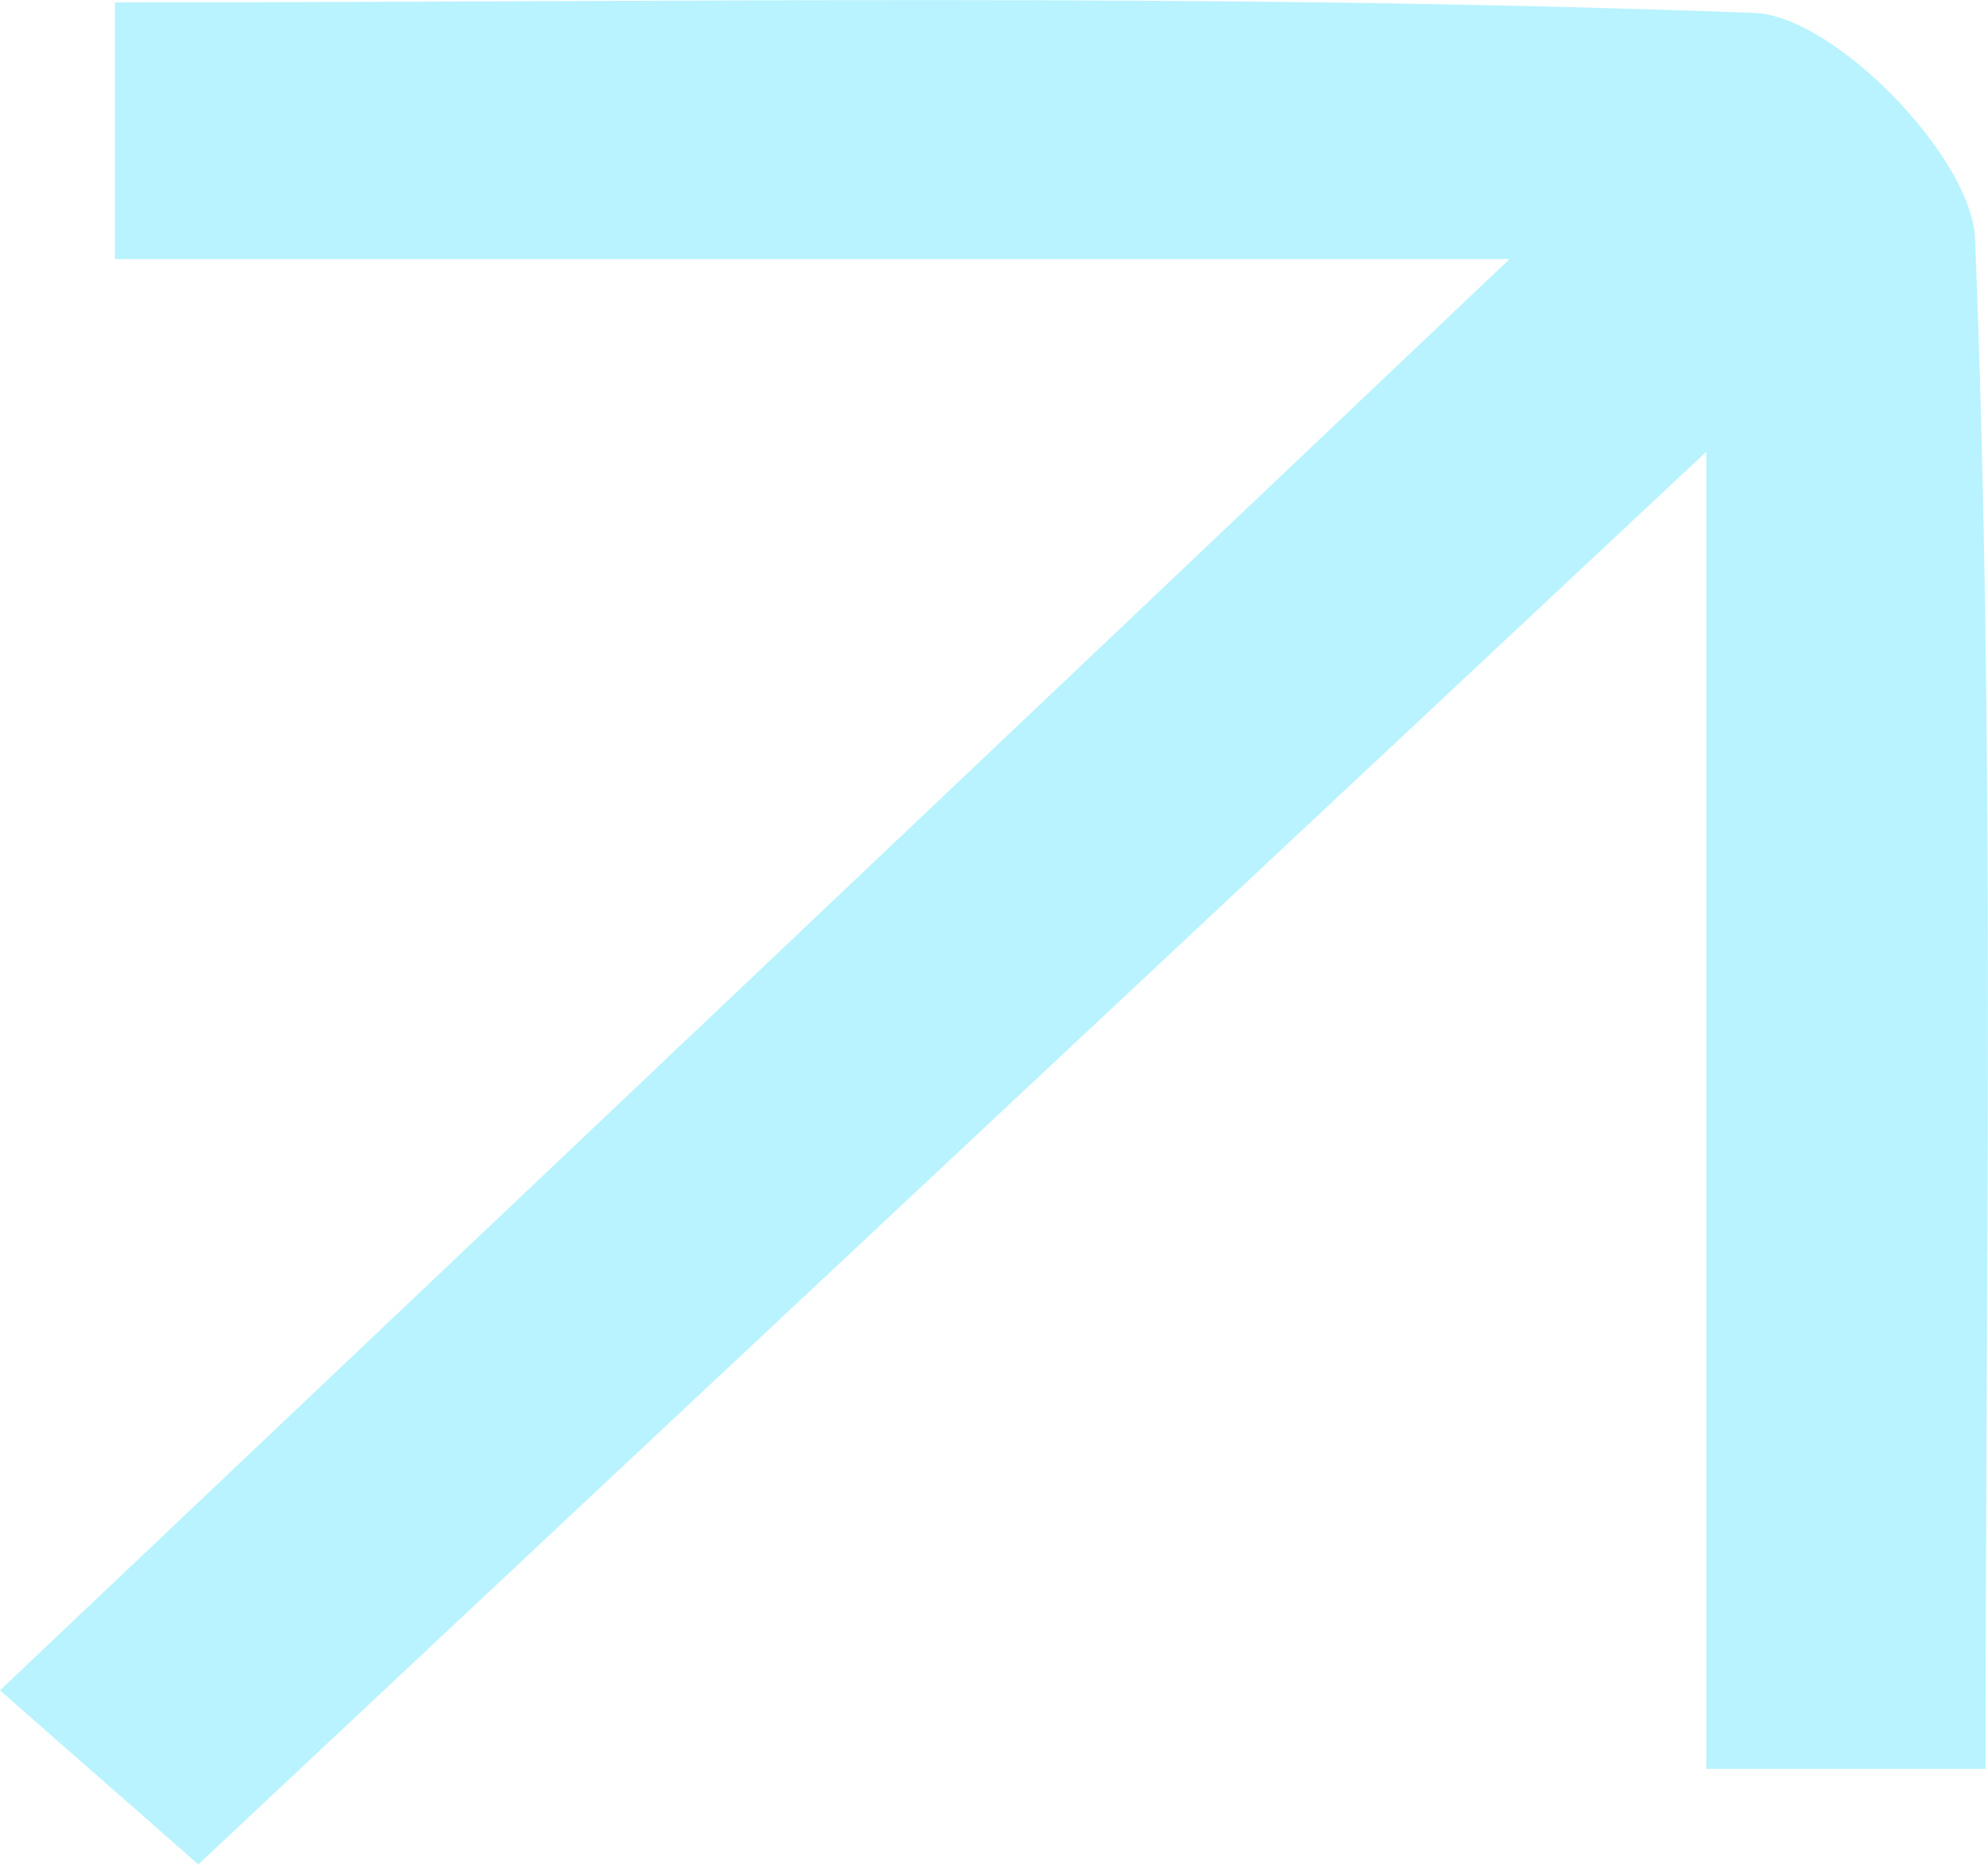
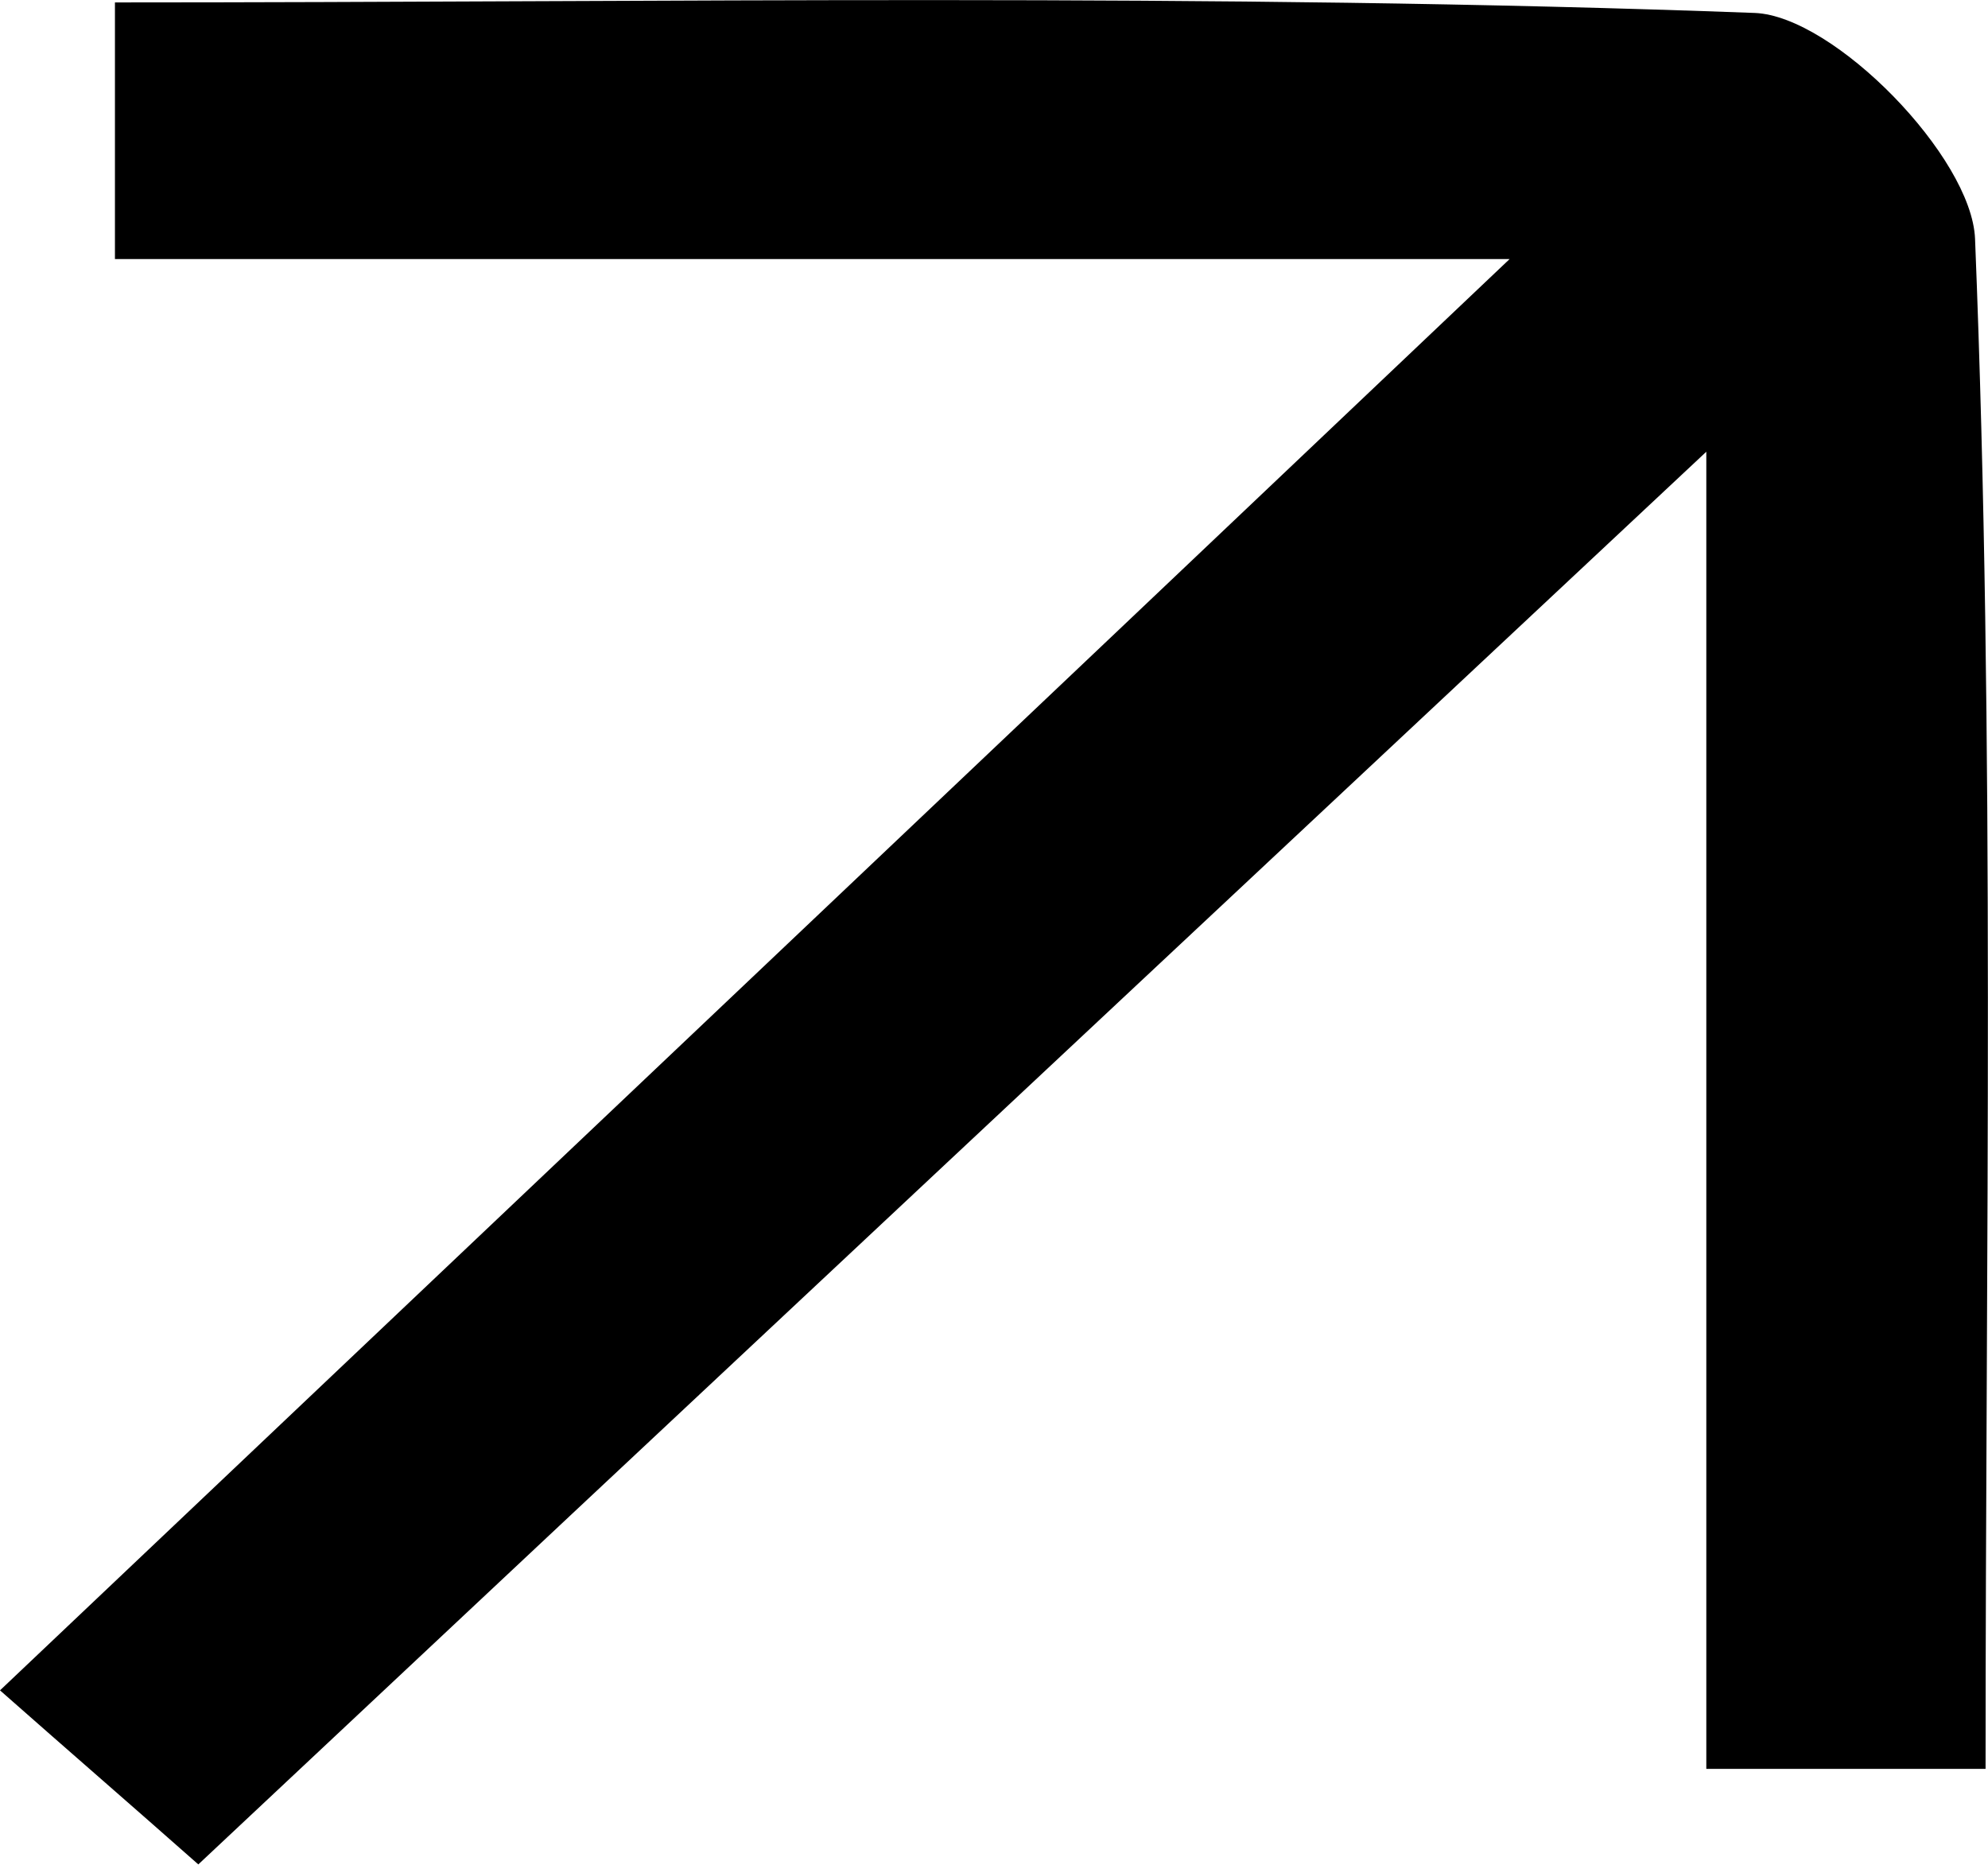
<svg xmlns="http://www.w3.org/2000/svg" id="Layer_2" data-name="Layer 2" viewBox="0 0 24.56 23.03">
  <defs>
    <style>
      .cls-1 {
-         fill: #b8f3ff;
        stroke-width: 0px;
      }
    </style>
  </defs>
-   <g id="Layer_1-2" data-name="Layer 1">
-     <path class="cls-1" d="M2.45,23.03c-.86-.76-1.6-1.4-2.45-2.15C6.16,15.04,12.18,9.34,18.65,3.2H1.42V.03C8.24.03,14.97-.09,21.68.16c.98.04,2.68,1.78,2.72,2.79.25,6.23.13,12.48.13,18.9h-3.45V5.58c-6.46,6.05-12.44,11.64-18.63,17.45Z" />
+   <g id="Layer_2-2" data-name="Layer 2">
+     <g id="Layer_1-2" data-name="Layer 1-2">
+       <path class="cls-1" d="M2.45,23.03c-.86-.76-1.6-1.4-2.45-2.15C6.16,15.04,12.18,9.34,18.65,3.2H1.42V.03C8.24.03,14.97-.09,21.68.16c.98.04,2.68,1.78,2.72,2.79.25,6.23.13,12.48.13,18.9h-3.45V5.58c-6.46,6.05-12.44,11.64-18.63,17.45Z" />
+     </g>
  </g>
</svg>
